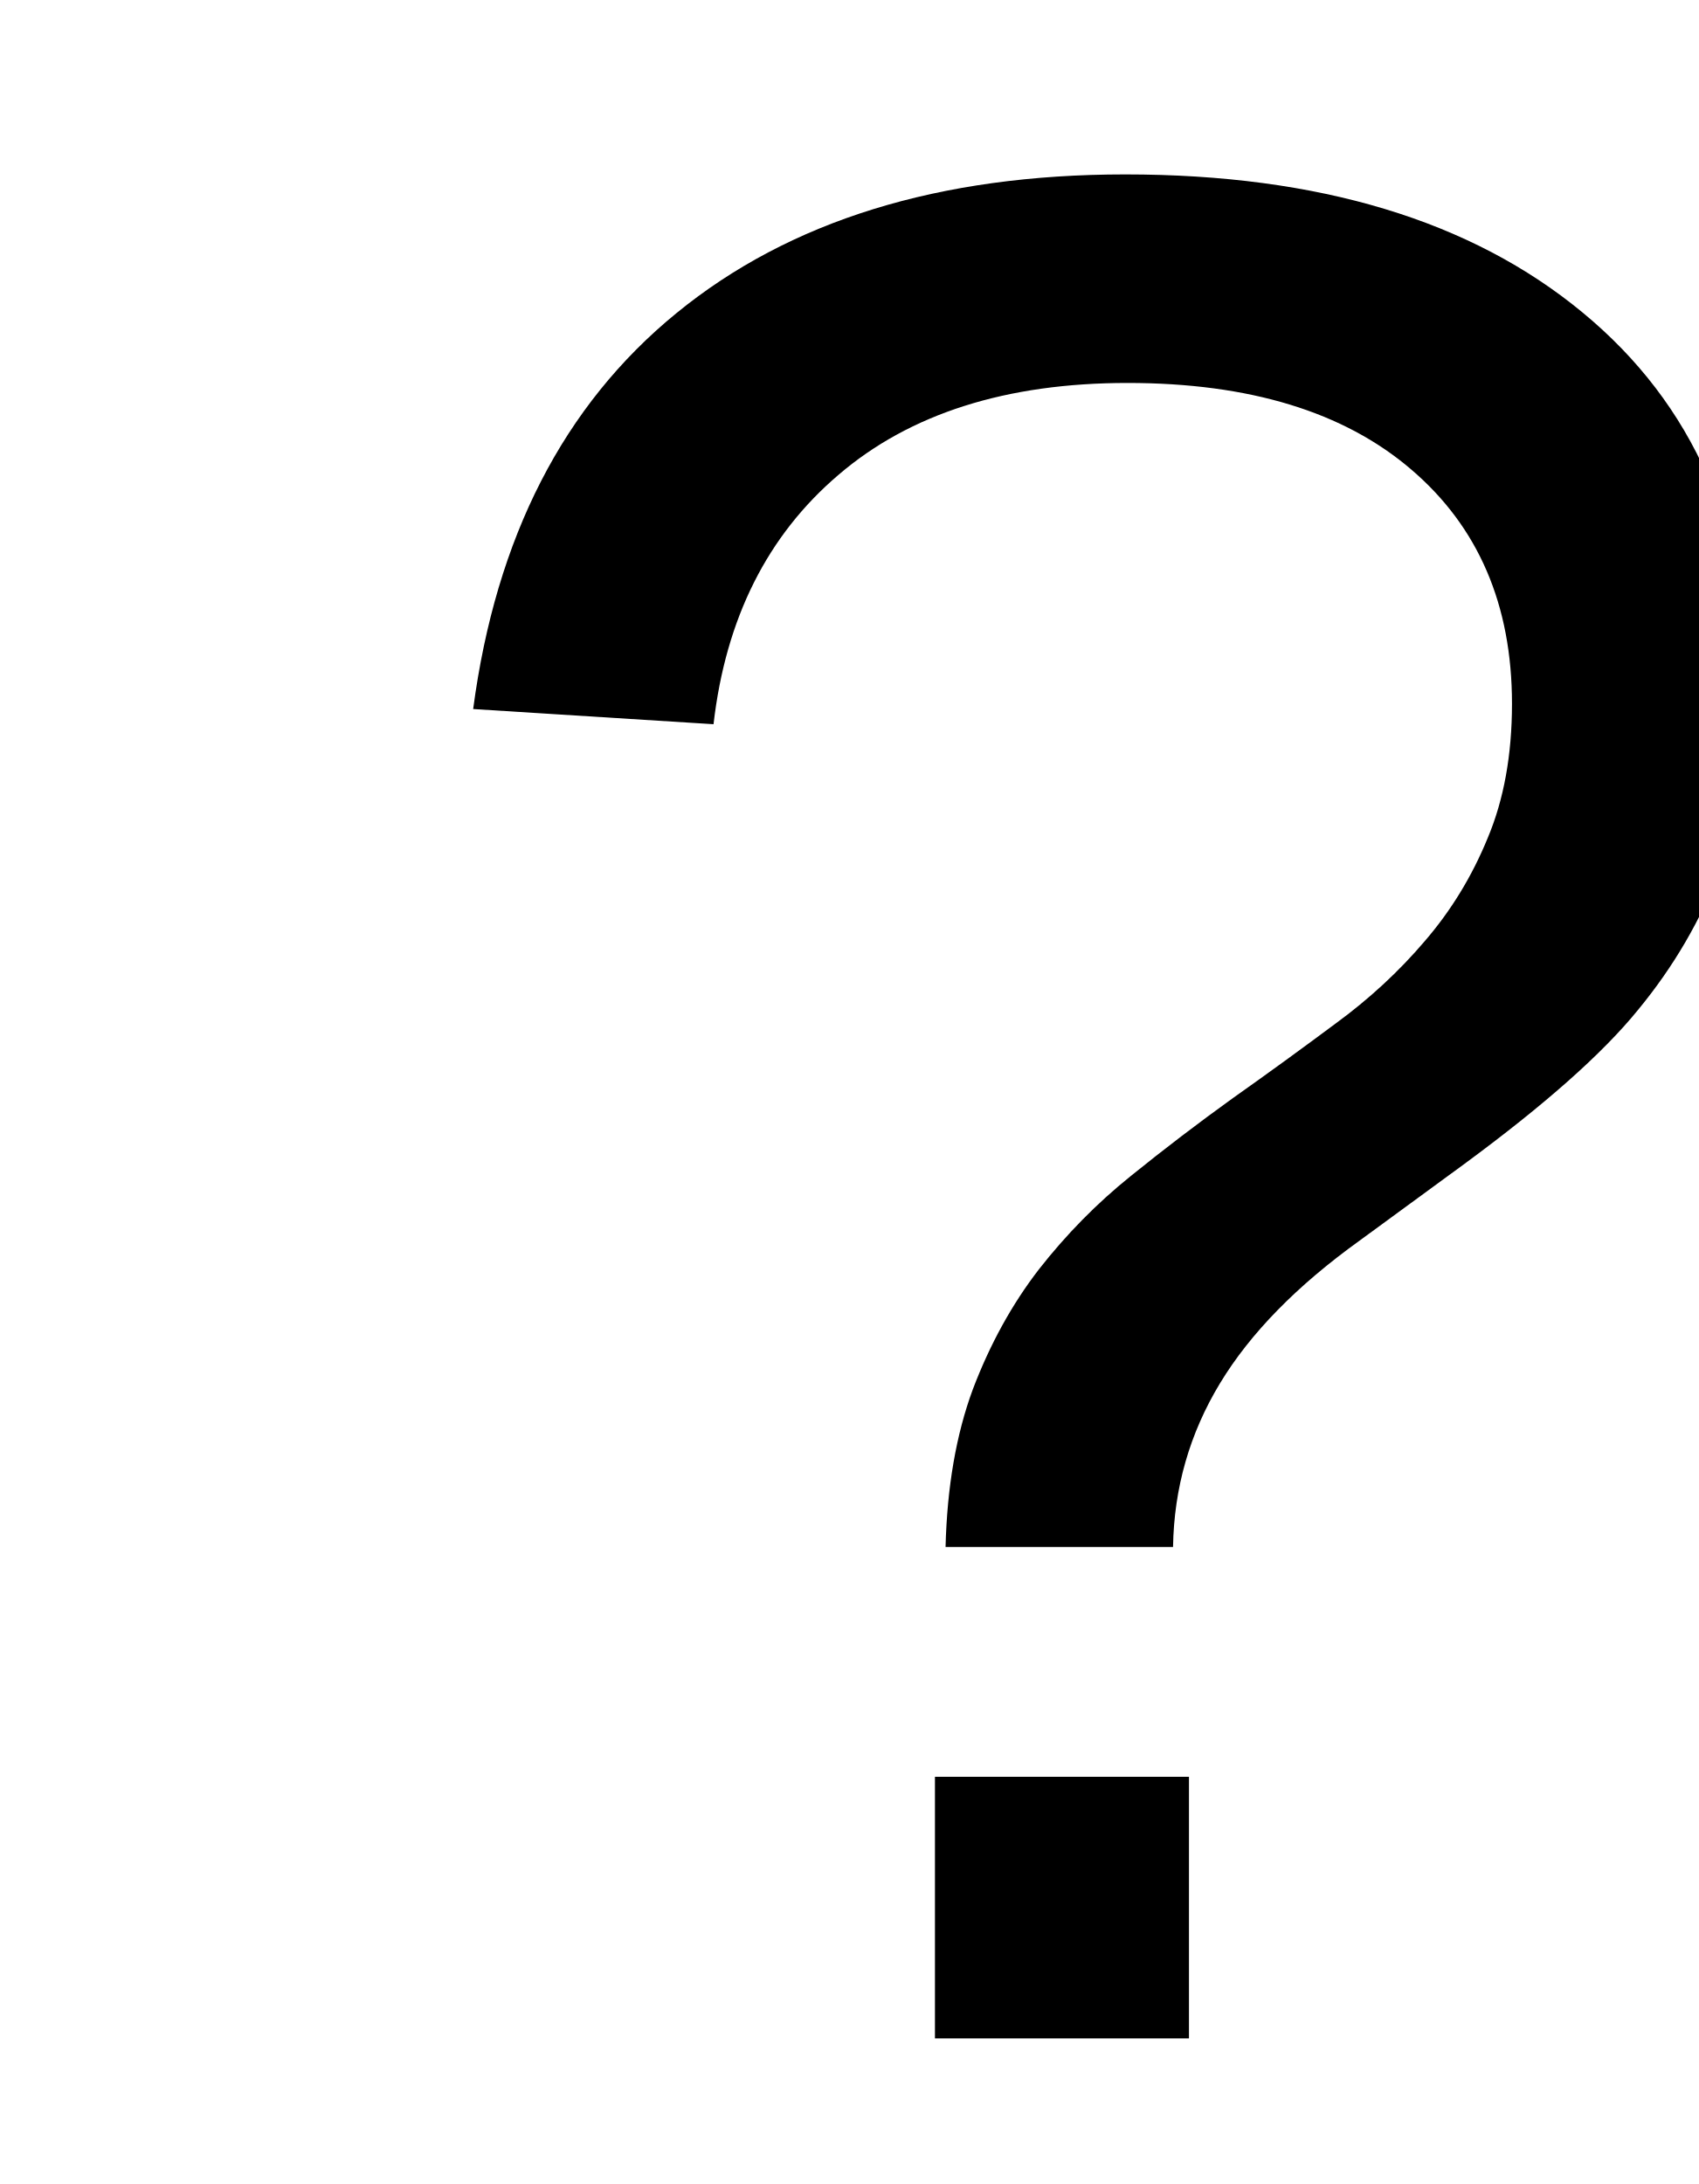
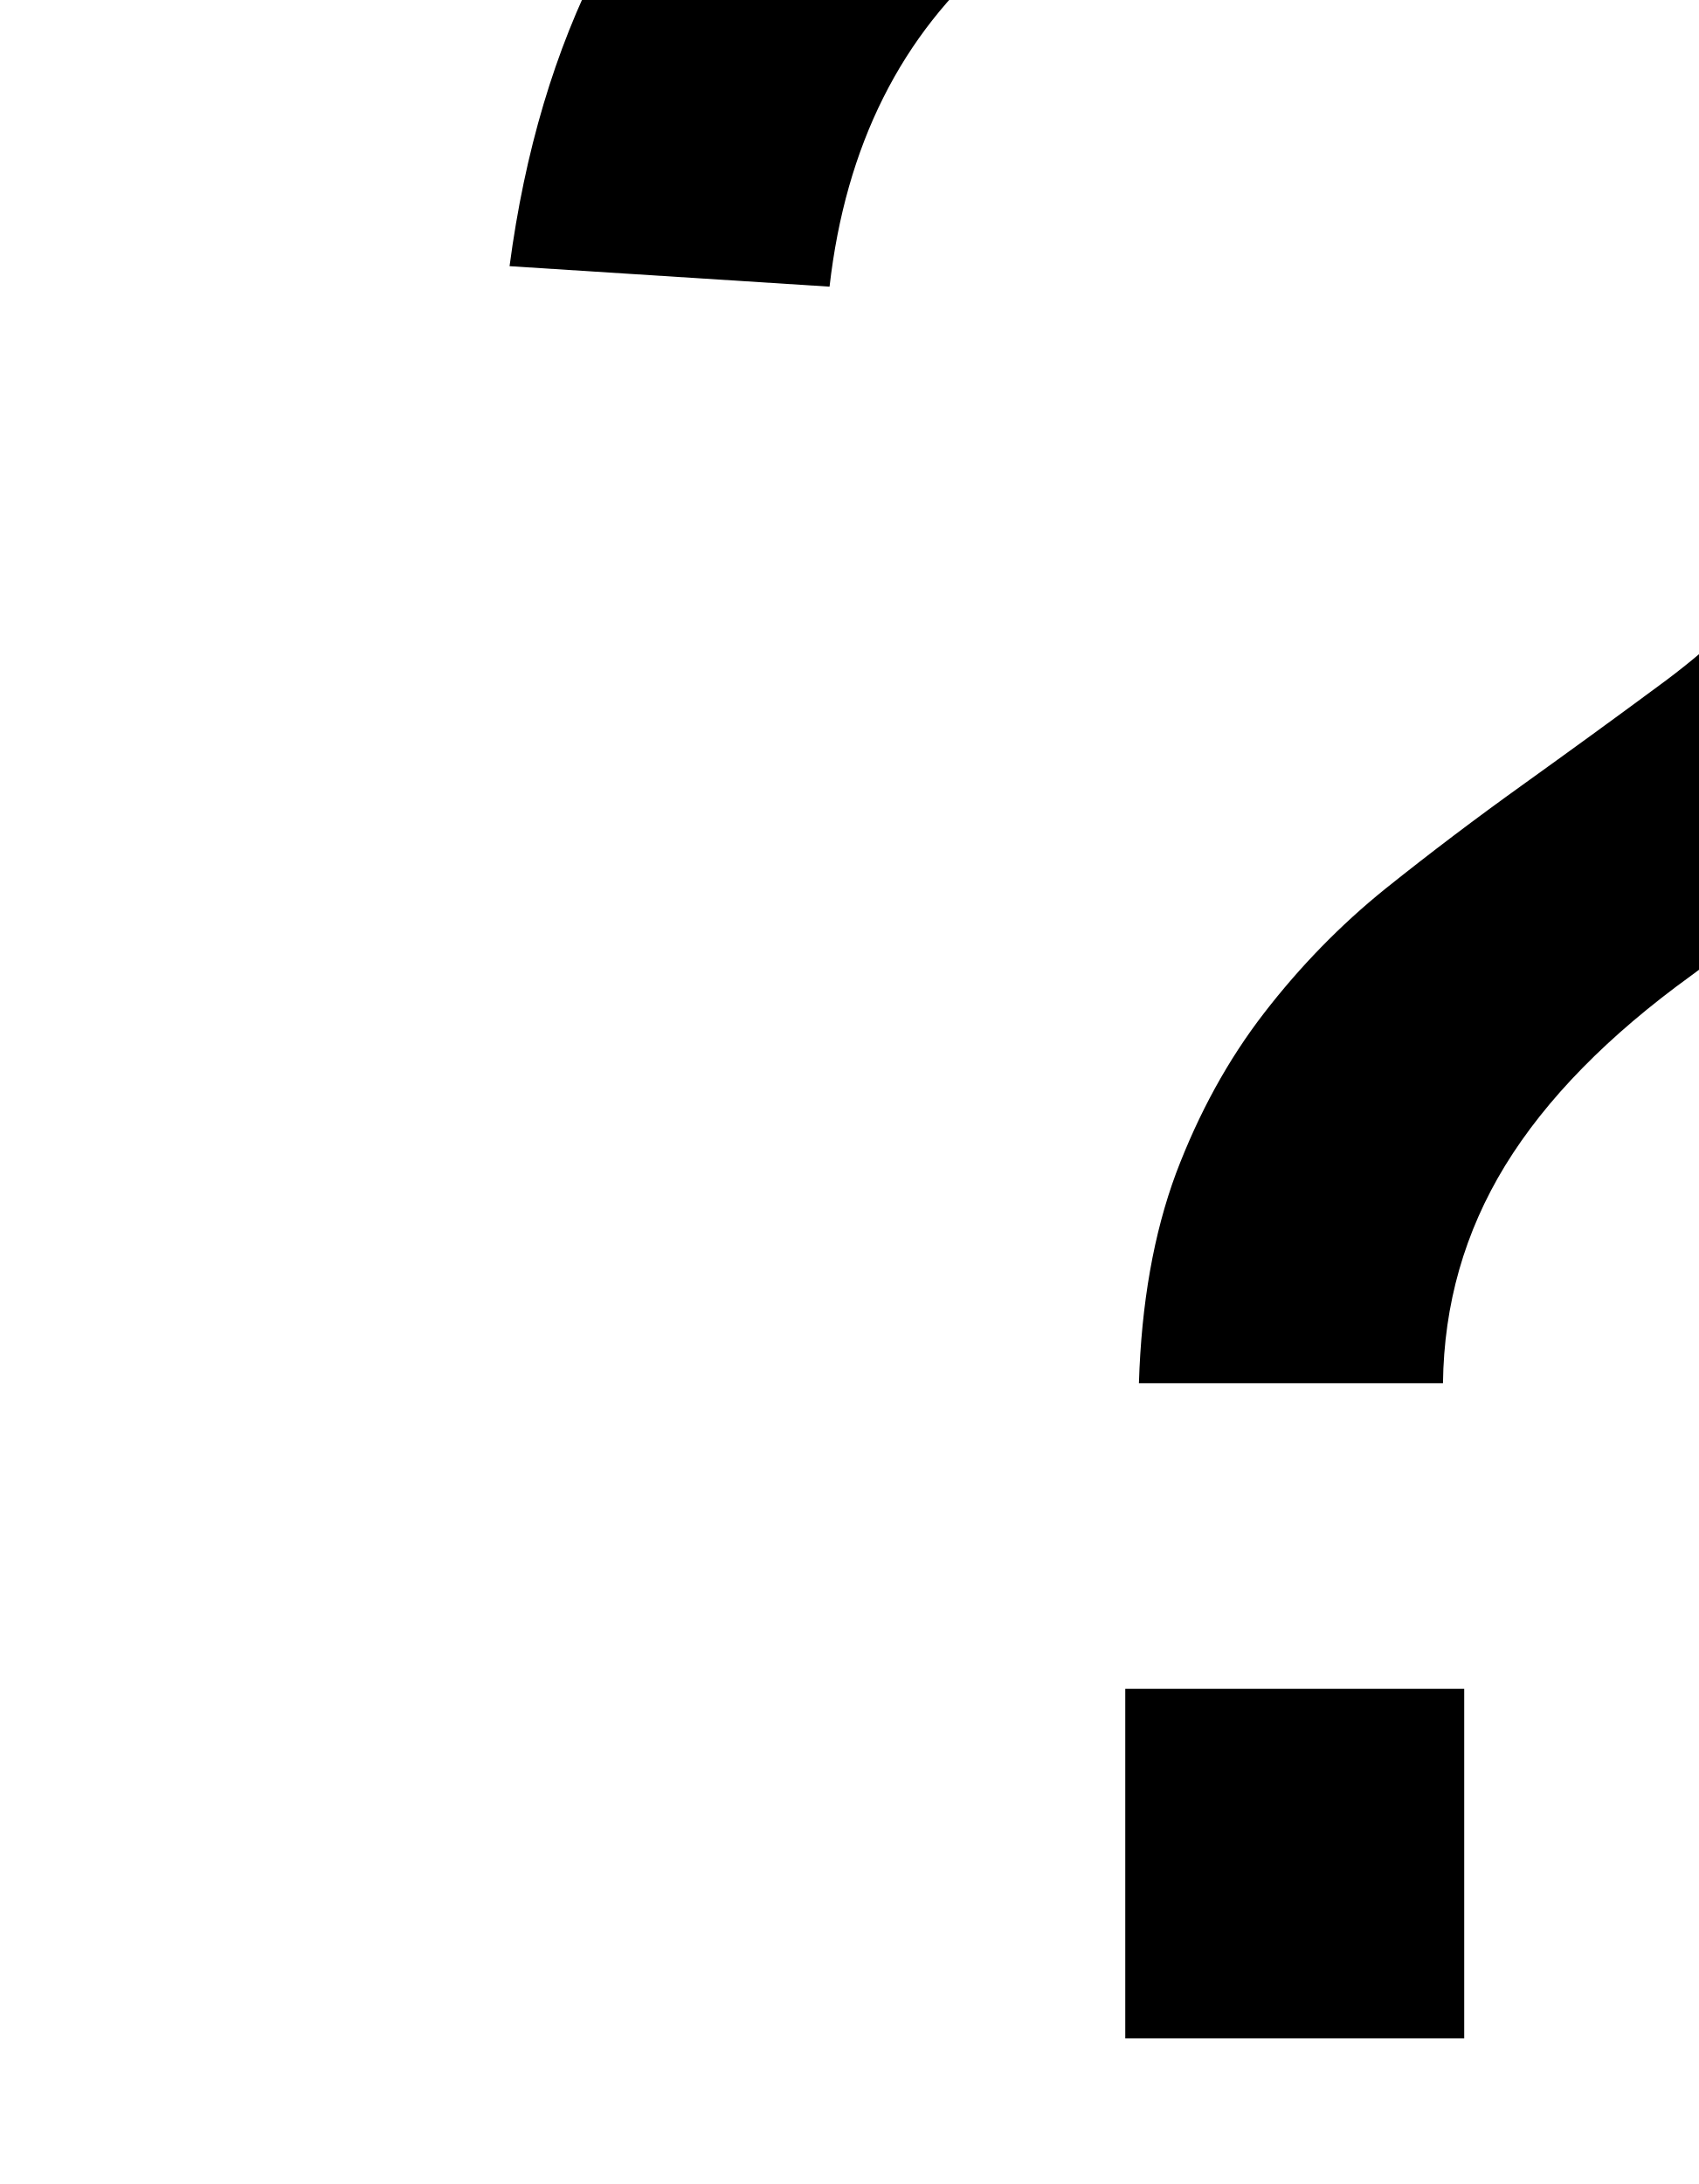
<svg xmlns="http://www.w3.org/2000/svg" width="35" height="45">
  <style type="text/css">
		

text {
font-family:"Atto", Arial, sans-serif;
- font-size: 55px;
+ font-size: 55pt;
fill:black;
}

</style>
  <text y="42" x="7.5">?</text>
</svg>
